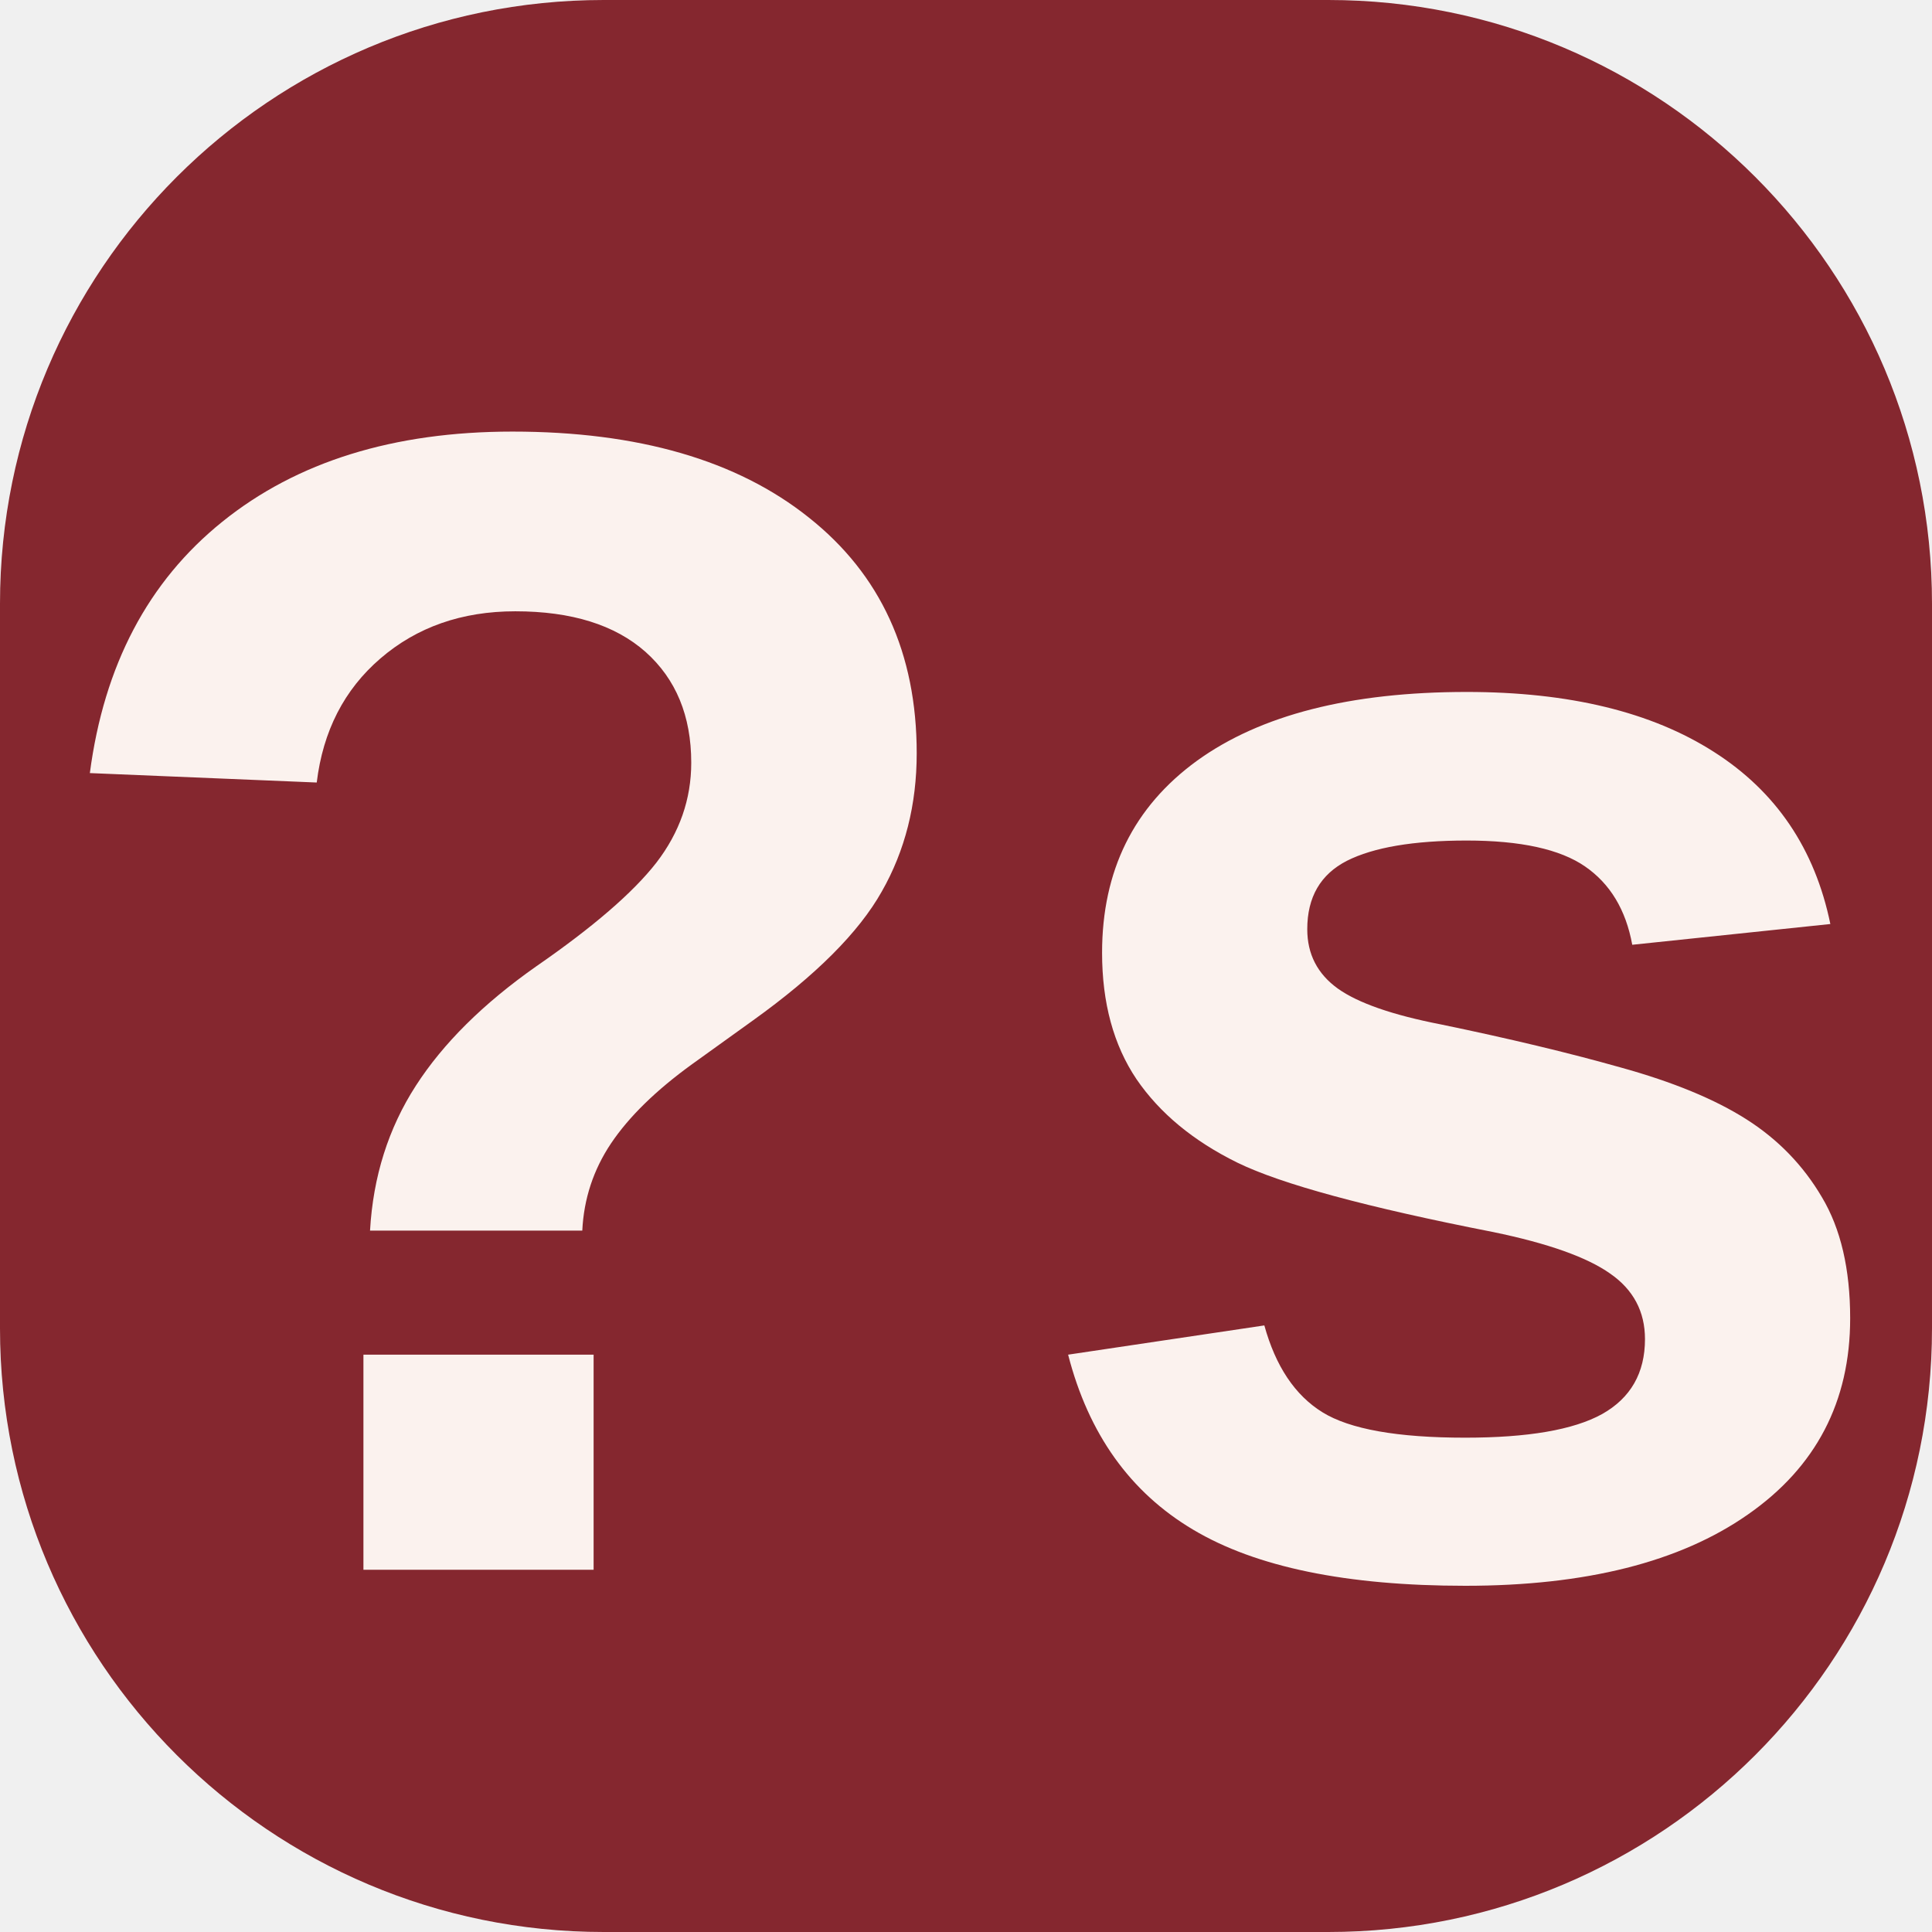
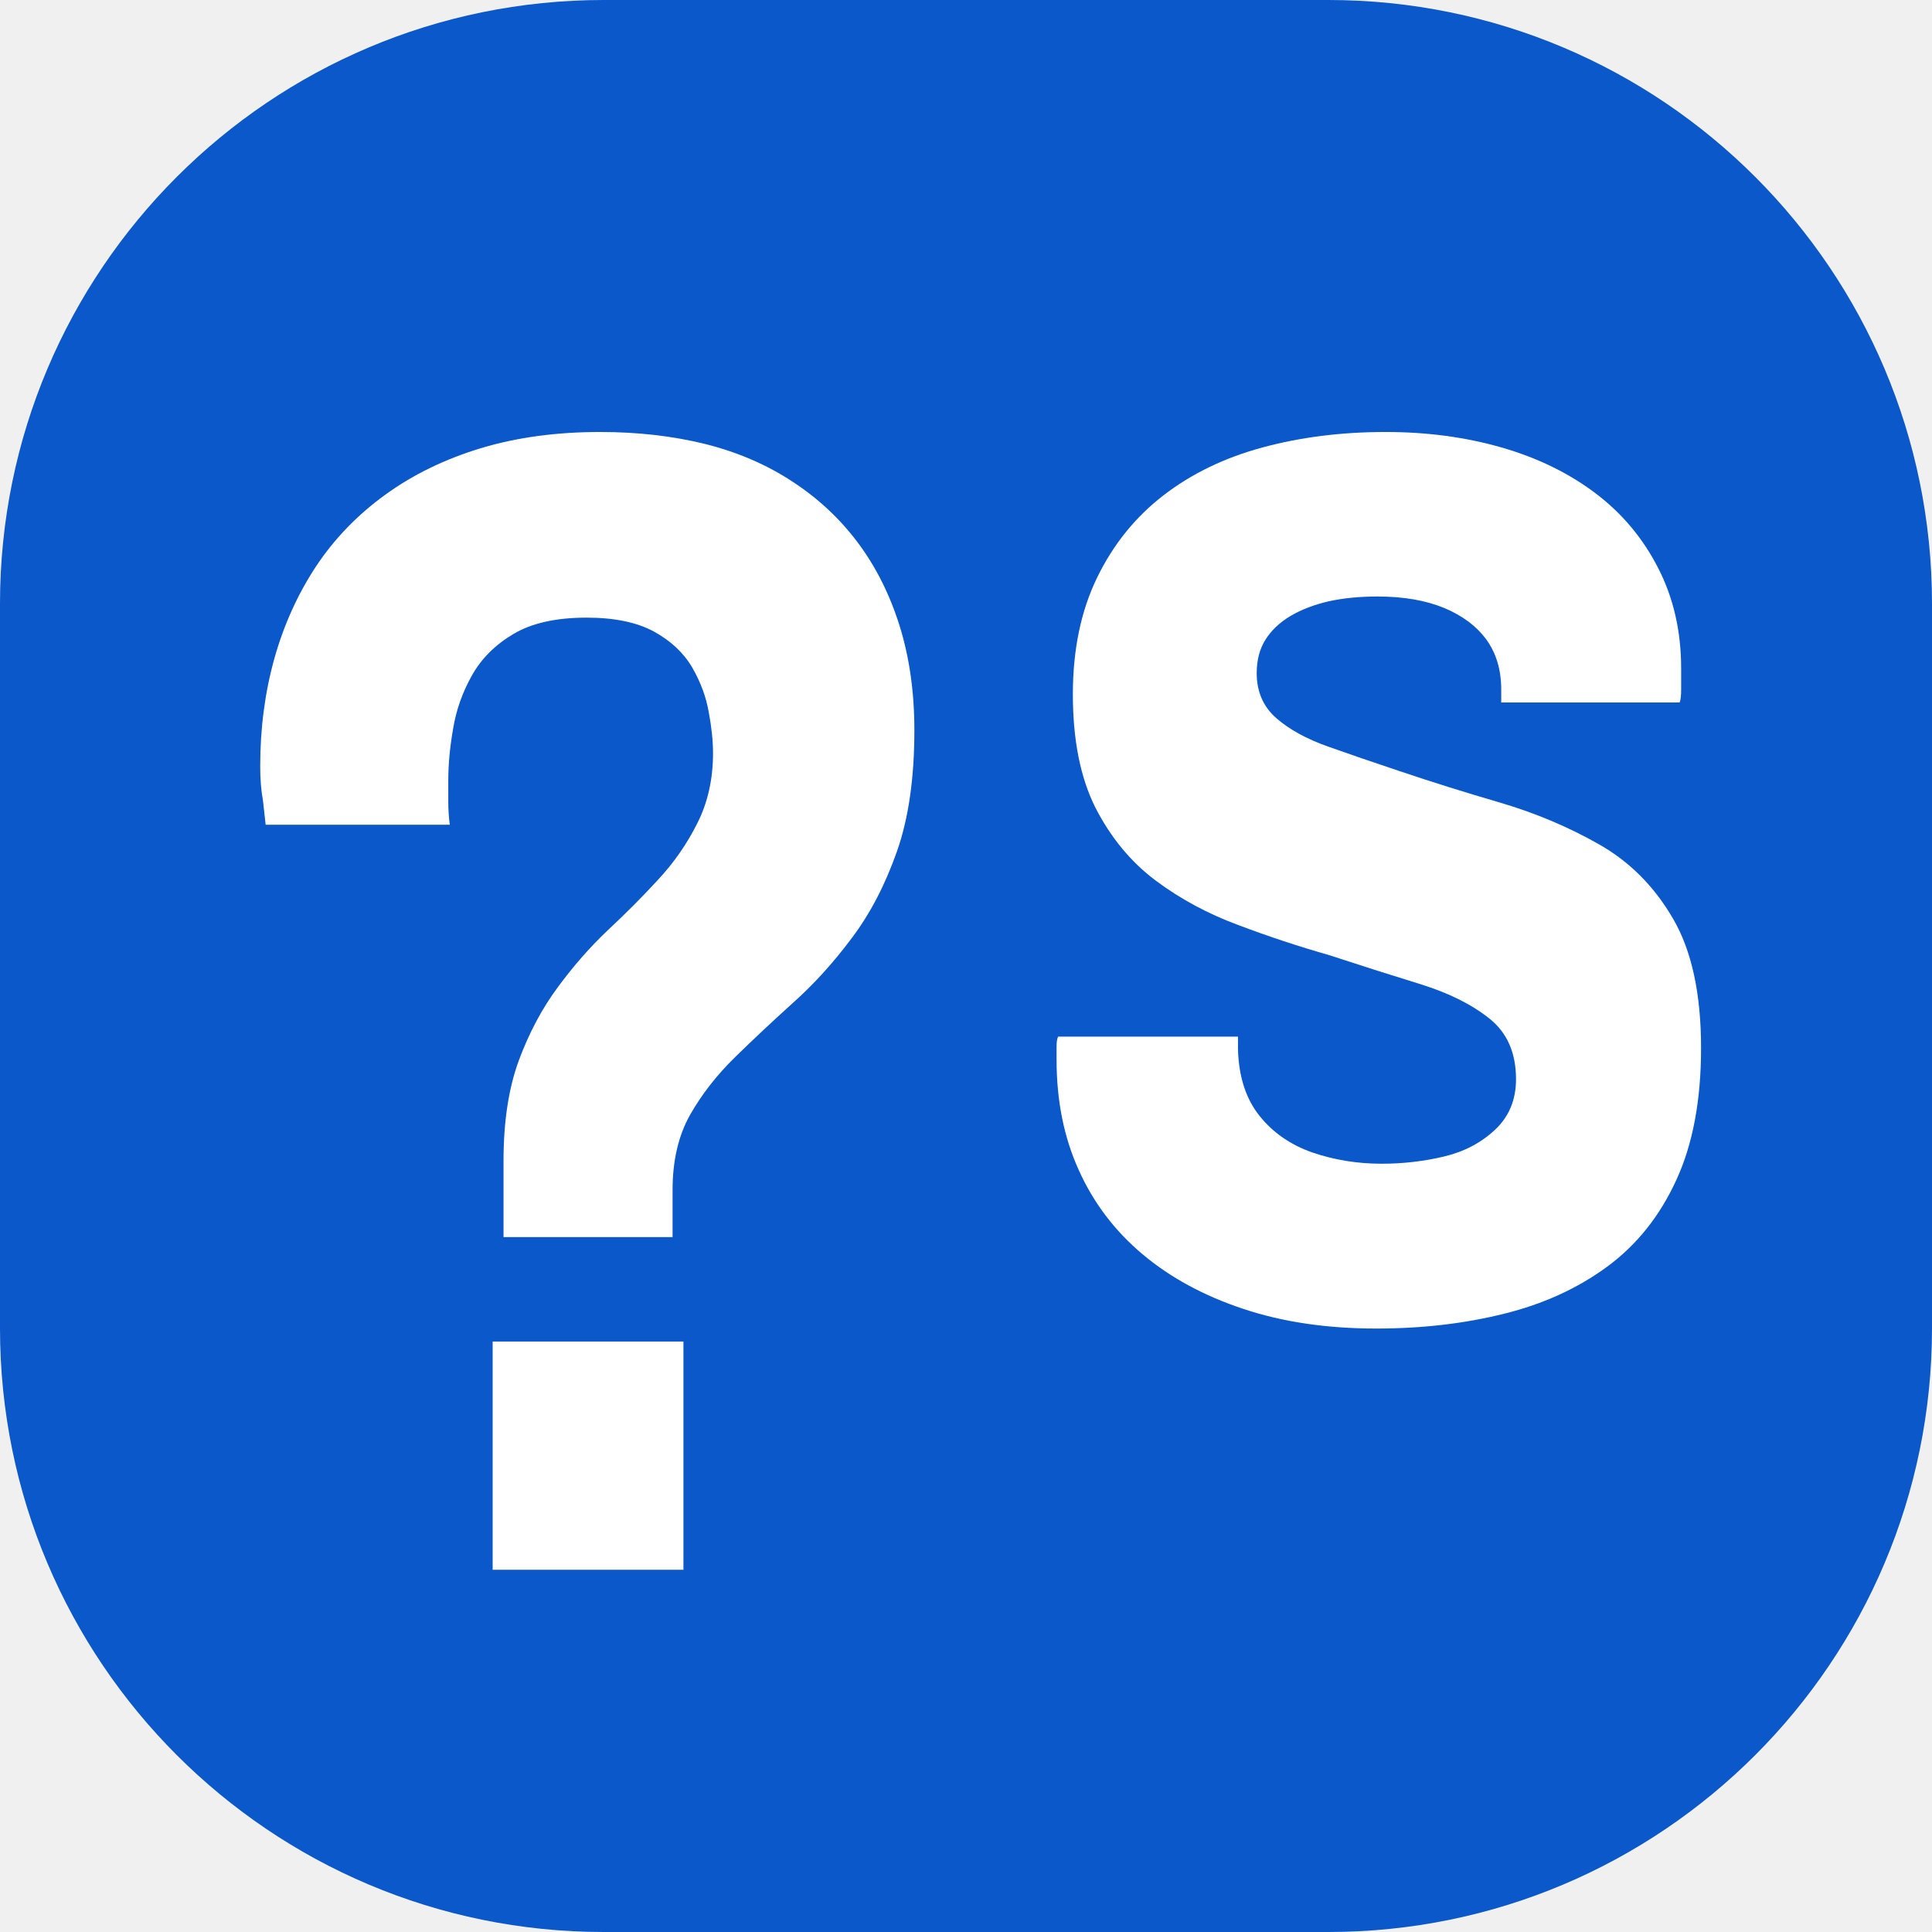
<svg xmlns="http://www.w3.org/2000/svg" viewBox="0 0 64 64" width="64" height="64" role="img" aria-label="?s">
-   <rect width="64" height="64" rx="20" fill="#85272f" />
-   <text x="32" y="52" text-anchor="middle" textLength="52" lengthAdjust="spacingAndGlyphs" font-family="Archivo, 'Helvetica Neue', Arial, sans-serif" font-size="54" font-weight="700" fill="#fbf2ee">?s</text>
+   <rect width="64" height="64" rx="20" fill="#0a58ca" />
+   <path fill="#ffffff" d="M16.68 40.98V38.45Q16.68 36.5 17.19 35.12Q17.7 33.75 18.48 32.7Q19.26 31.64 20.15 30.8Q21.04 29.97 21.81 29.13Q22.59 28.29 23.1 27.27Q23.62 26.24 23.62 24.95Q23.62 24.35 23.48 23.6Q23.35 22.84 22.93 22.11Q22.5 21.38 21.66 20.92Q20.81 20.46 19.43 20.46Q17.92 20.46 17.01 21Q16.1 21.54 15.63 22.38Q15.16 23.22 15.01 24.14Q14.85 25.05 14.85 25.86V26.57Q14.85 26.94 14.9 27.32H8.8L8.71 26.51Q8.62 26.03 8.62 25.38Q8.62 23.49 9.09 21.81Q9.56 20.14 10.47 18.76Q11.38 17.39 12.76 16.39Q14.14 15.39 15.92 14.85Q17.7 14.31 19.88 14.31Q21.75 14.31 23.37 14.71Q24.99 15.12 26.26 15.96Q27.53 16.79 28.42 17.98Q29.31 19.17 29.8 20.73Q30.29 22.3 30.29 24.19Q30.29 26.57 29.71 28.21Q29.13 29.86 28.22 31.07Q27.31 32.29 26.28 33.21Q25.26 34.13 24.35 35.02Q23.44 35.91 22.86 36.93Q22.28 37.96 22.28 39.42V40.98ZM16.32 52V44.44H22.64V52Z" />
+   <path fill="#ffffff" d="M45.59 44.01Q43.14 44.01 41.19 43.36Q39.23 42.71 37.85 41.55Q36.47 40.39 35.74 38.77Q35 37.15 35 35.1V34.67Q35 34.45 35.05 34.34H41.01V34.77Q41.05 36.12 41.72 36.96Q42.39 37.8 43.48 38.18Q44.57 38.55 45.77 38.55Q46.83 38.55 47.84 38.31Q48.84 38.07 49.53 37.42Q50.22 36.77 50.22 35.75Q50.22 34.45 49.35 33.75Q48.48 33.05 47.08 32.61Q45.68 32.18 44.03 31.64Q42.52 31.21 41.01 30.64Q39.5 30.08 38.27 29.16Q37.05 28.24 36.29 26.76Q35.54 25.27 35.54 23Q35.54 20.79 36.34 19.14Q37.14 17.49 38.54 16.41Q39.94 15.33 41.83 14.82Q43.72 14.31 45.9 14.31Q47.95 14.31 49.73 14.82Q51.51 15.33 52.84 16.33Q54.17 17.33 54.93 18.82Q55.69 20.3 55.69 22.14V22.84Q55.69 23.16 55.64 23.27H49.73V22.84Q49.73 21.87 49.24 21.19Q48.75 20.52 47.84 20.14Q46.92 19.76 45.63 19.76Q44.74 19.76 44.01 19.92Q43.28 20.09 42.74 20.41Q42.21 20.73 41.92 21.19Q41.63 21.65 41.63 22.3Q41.63 23.22 42.28 23.79Q42.92 24.35 43.99 24.73Q45.06 25.11 46.35 25.54Q47.95 26.08 49.7 26.59Q51.46 27.11 52.97 27.97Q54.49 28.83 55.42 30.43Q56.35 32.02 56.35 34.72Q56.35 37.31 55.53 39.09Q54.71 40.88 53.24 41.96Q51.77 43.04 49.82 43.52Q47.86 44.01 45.59 44.01Z" />
</svg>
